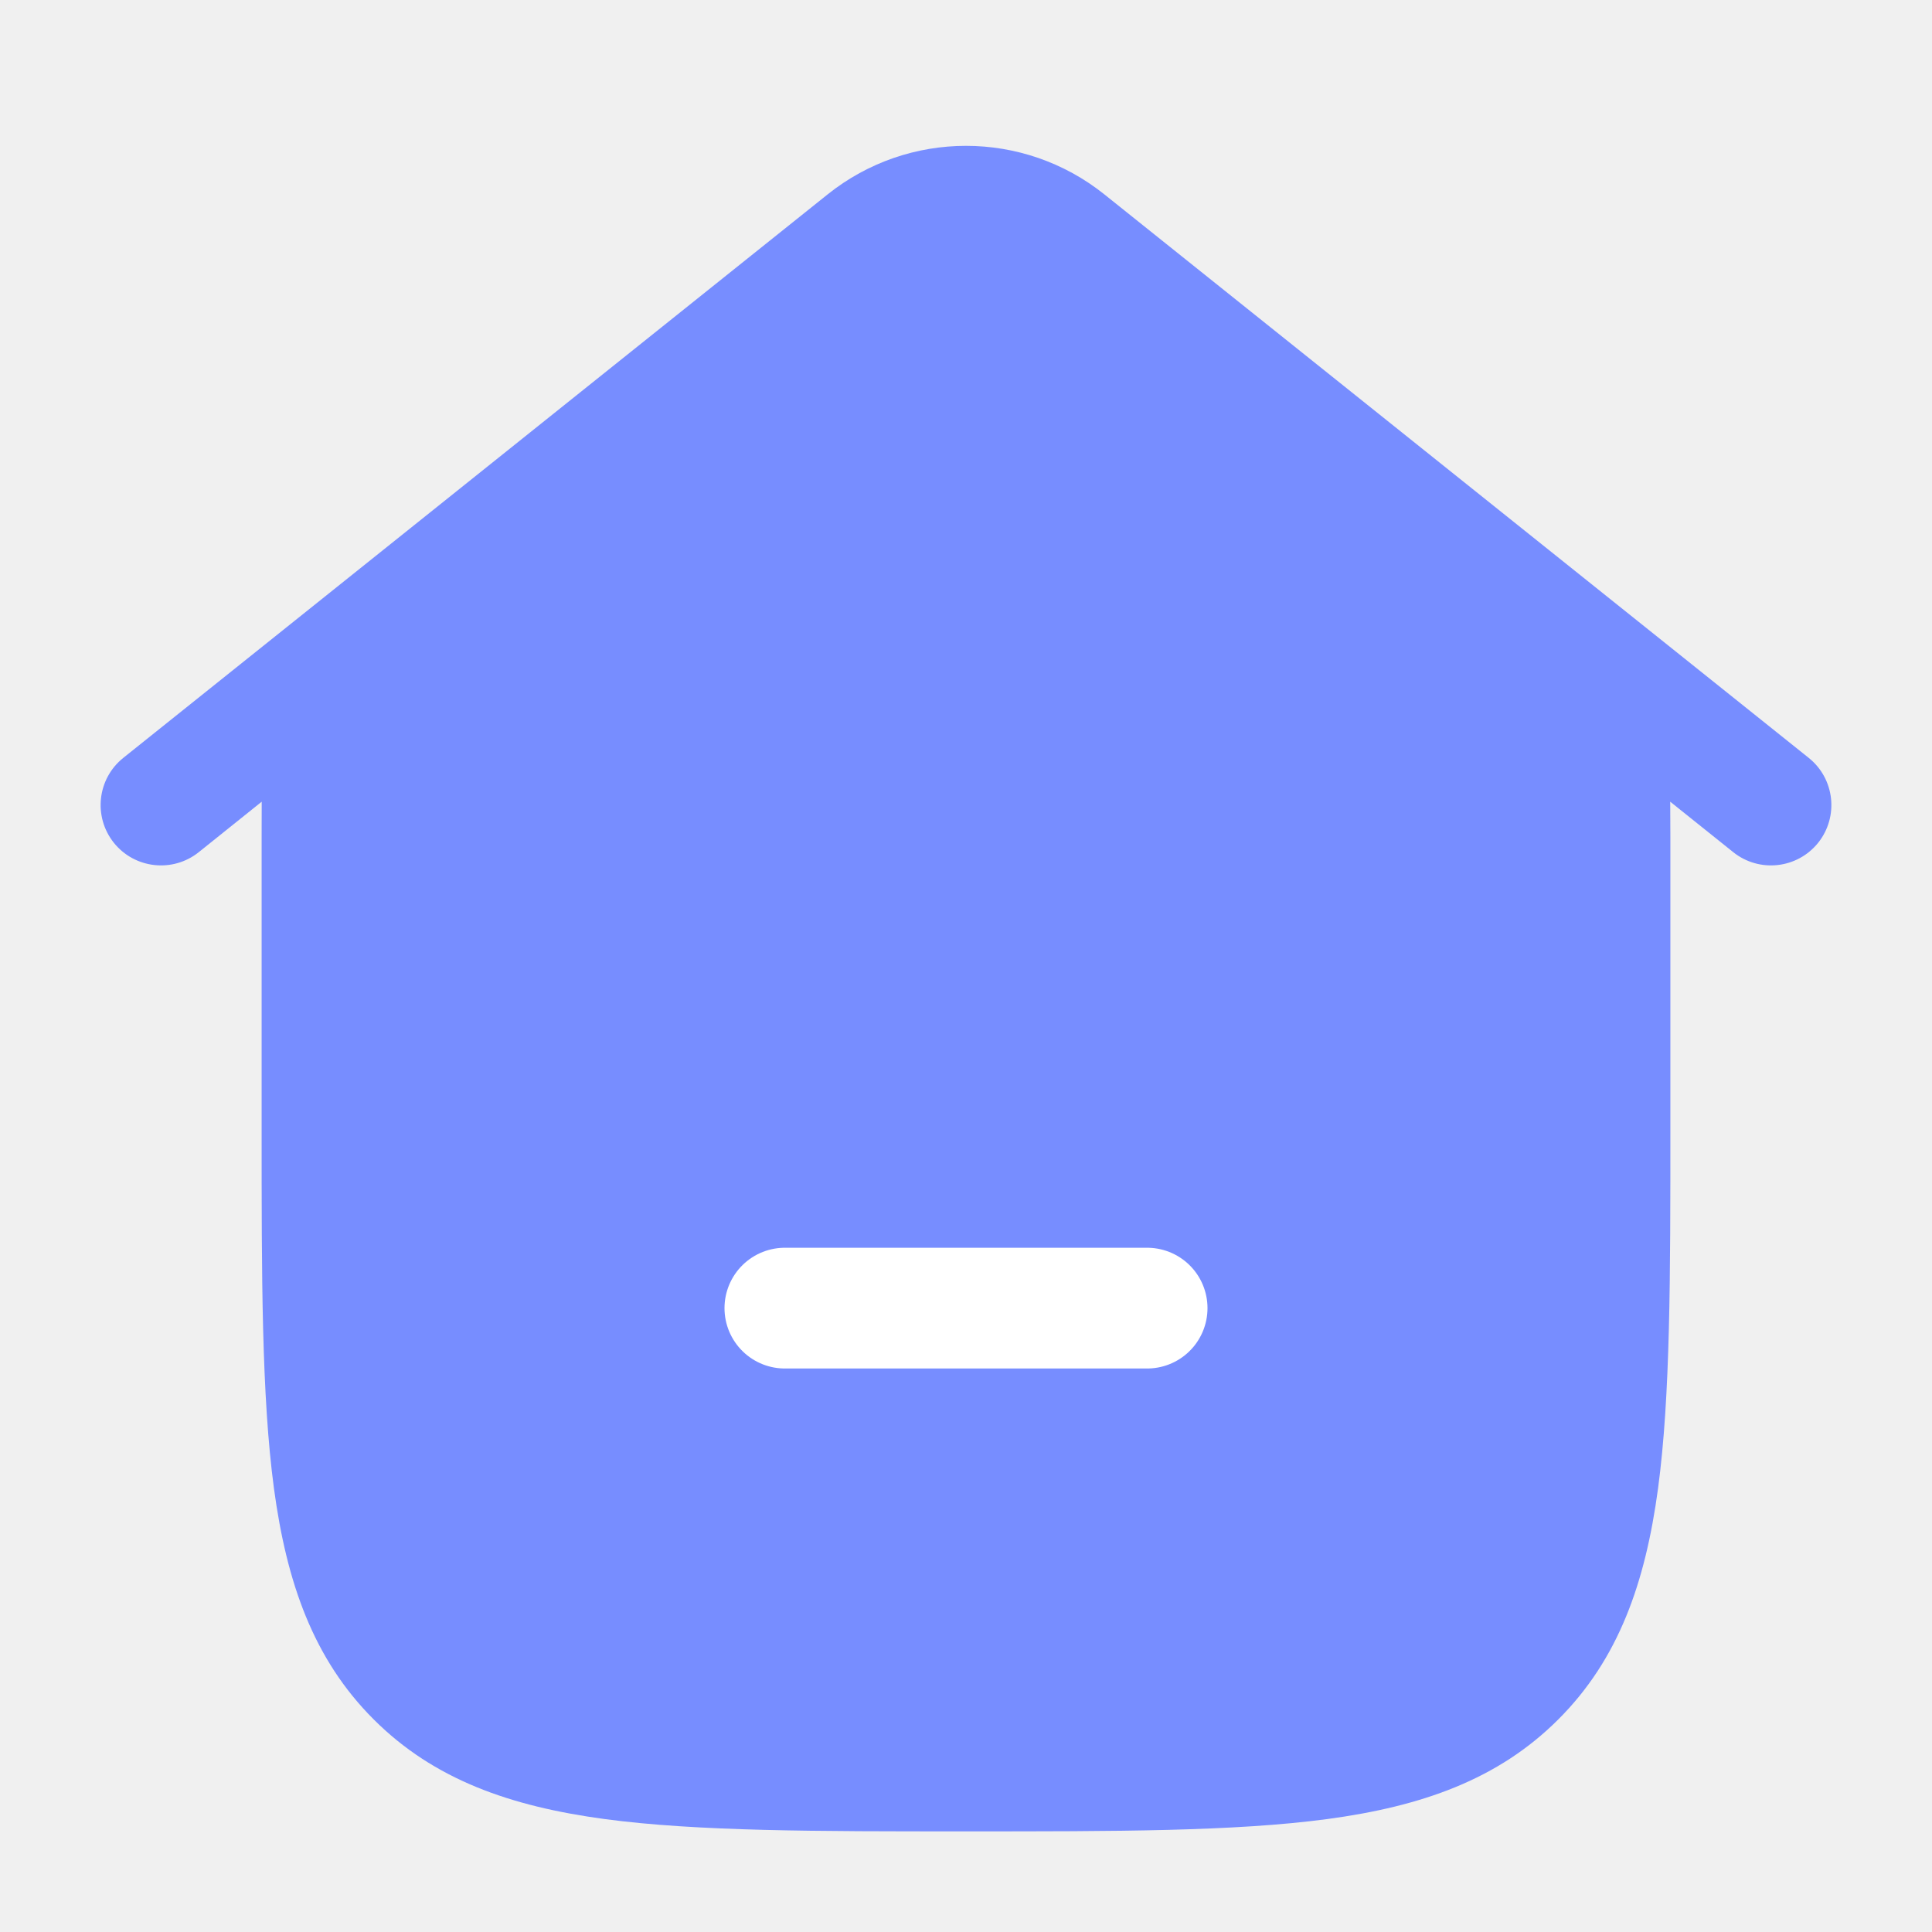
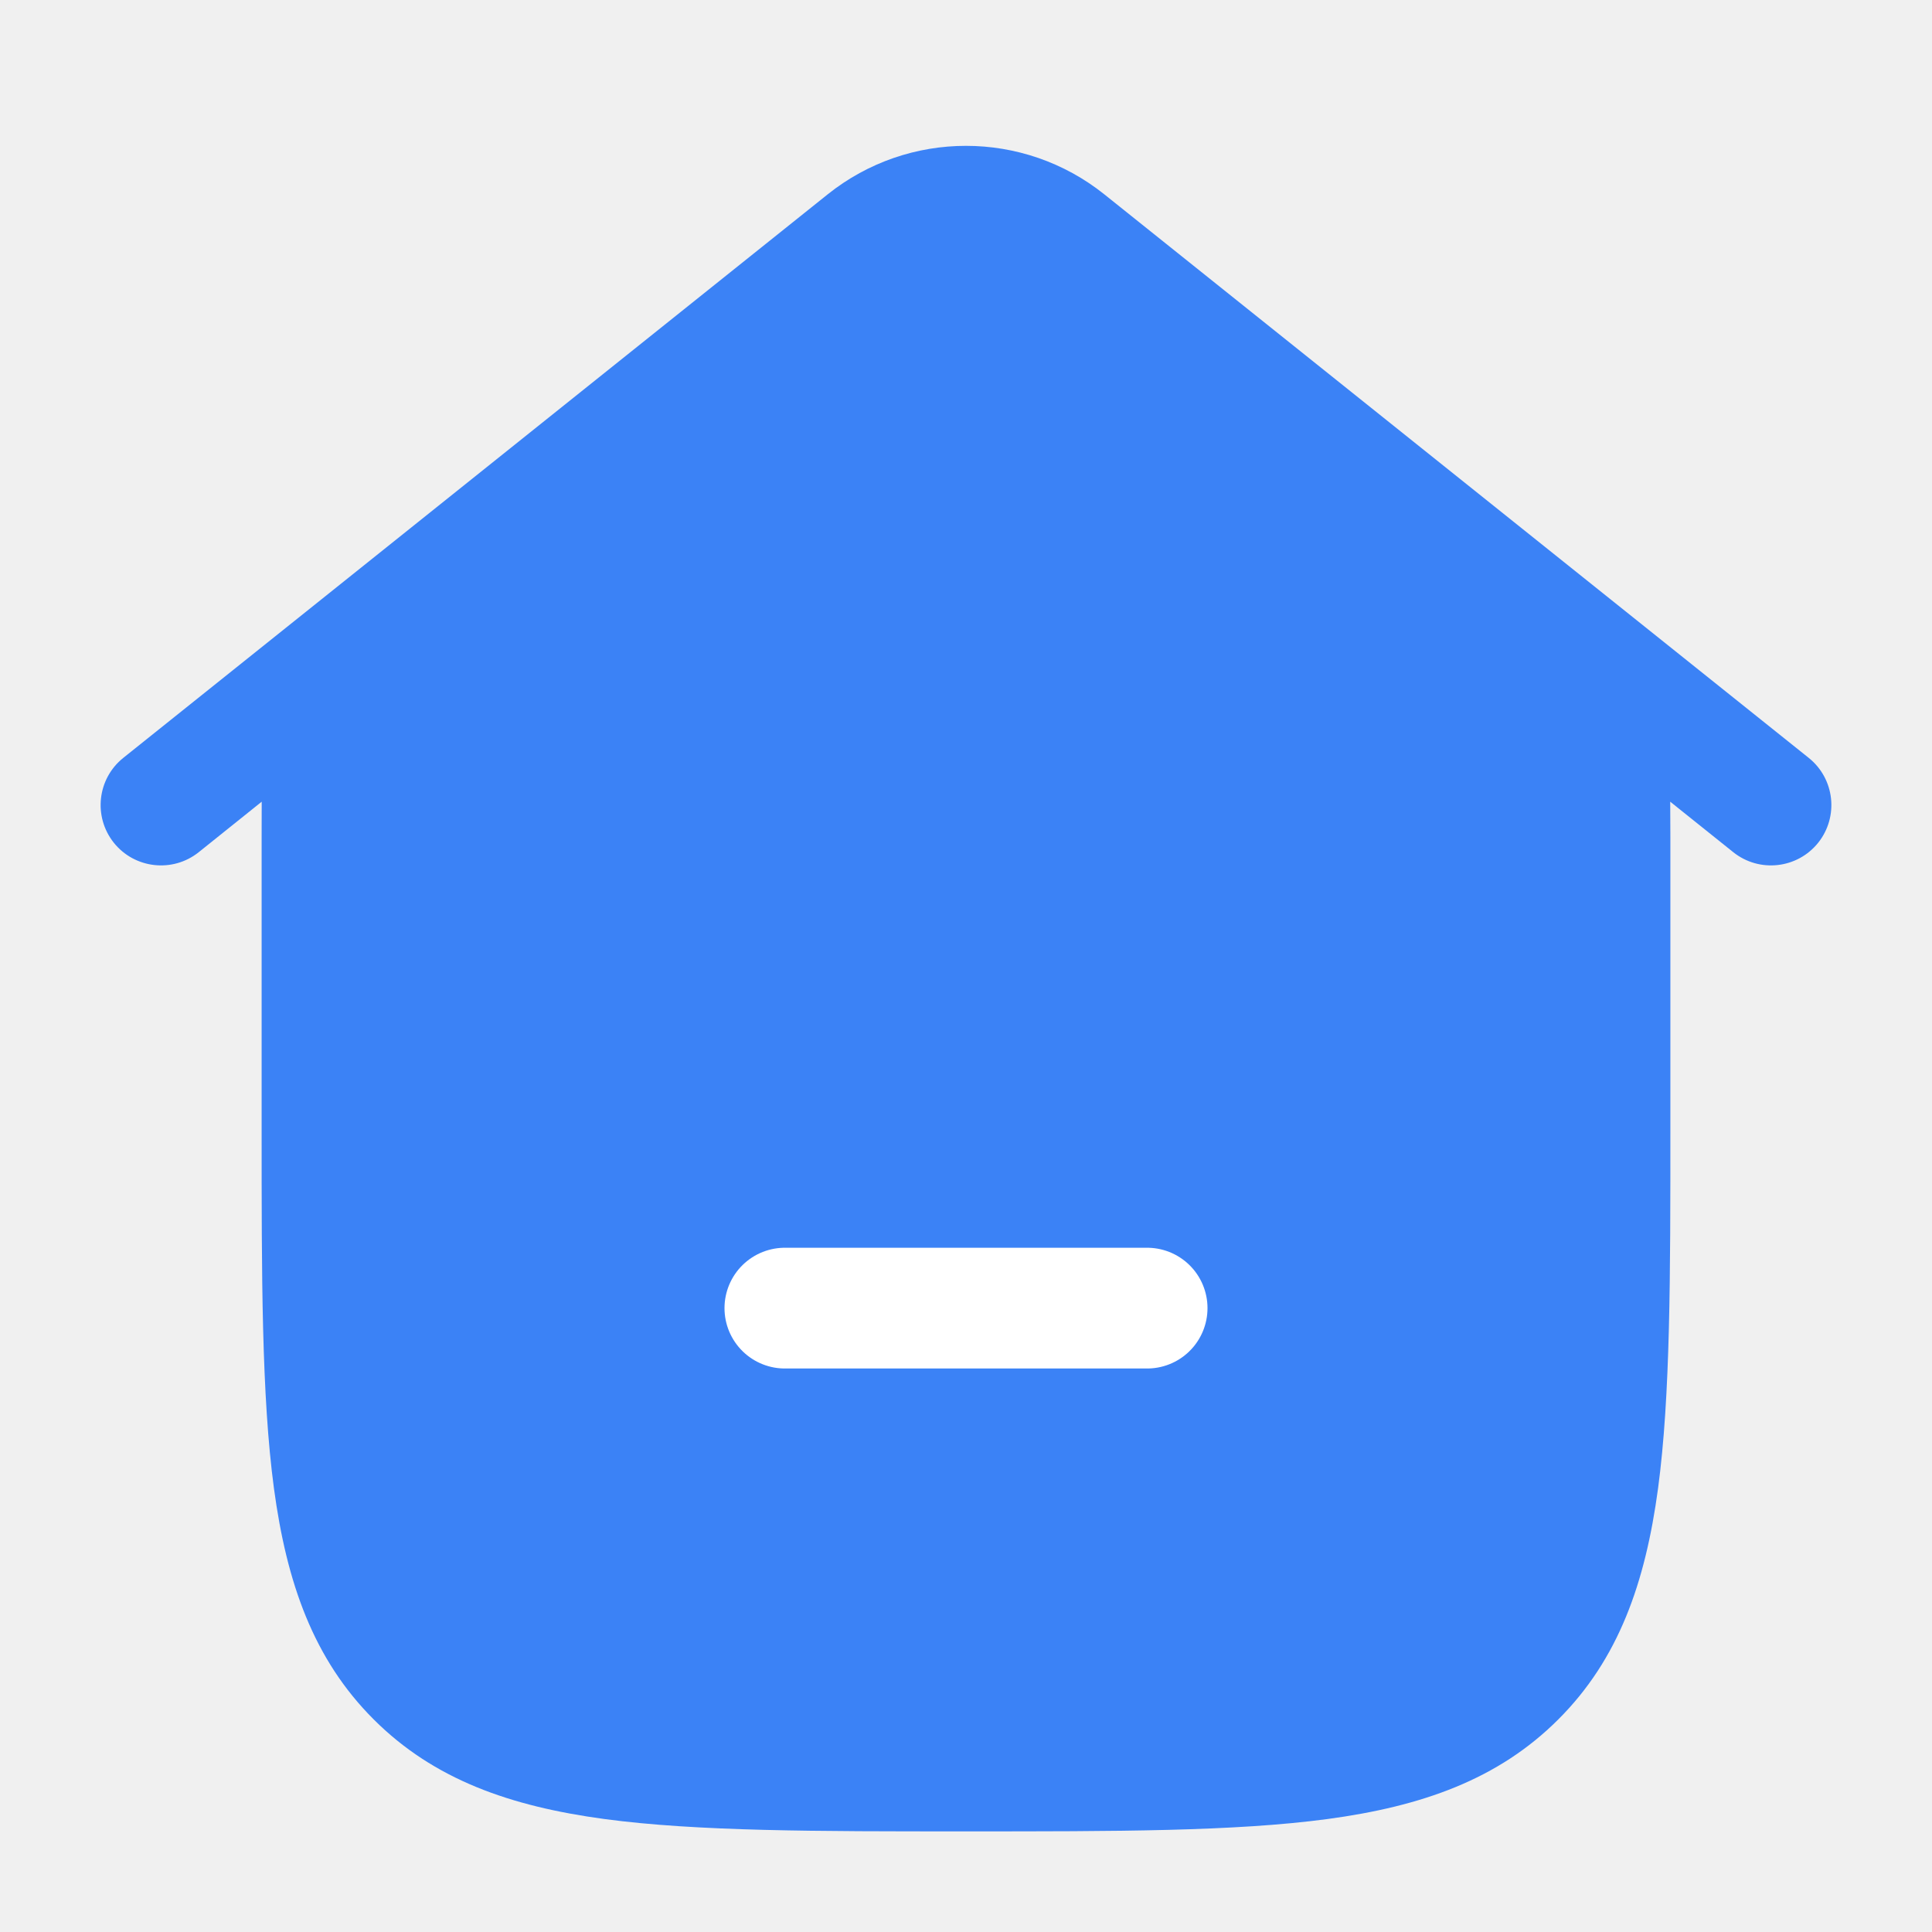
<svg xmlns="http://www.w3.org/2000/svg" width="24" height="24" viewBox="0 0 24 24" fill="none">
-   <path d="M10.282 2.414C11.287 1.611 12.713 1.611 13.718 2.414L22.469 9.415C22.792 9.674 22.844 10.145 22.586 10.469C22.327 10.792 21.855 10.845 21.531 10.586L20.748 9.959C20.749 10.102 20.75 10.25 20.75 10.404V14C20.75 15.864 20.751 17.338 20.597 18.489C20.439 19.662 20.107 20.611 19.358 21.359C18.61 22.107 17.661 22.439 16.489 22.597C15.338 22.751 13.864 22.75 12 22.75C10.136 22.75 8.662 22.751 7.511 22.597C6.339 22.439 5.39 22.107 4.642 21.359C3.893 20.611 3.561 19.662 3.403 18.489C3.249 17.338 3.25 15.864 3.25 14V10.404C3.25 10.25 3.25 10.102 3.251 9.959L2.469 10.586C2.145 10.845 1.673 10.792 1.414 10.469C1.156 10.145 1.208 9.674 1.531 9.415L10.282 2.414Z" fill="#778DFF" />
+   <path d="M10.282 2.414C11.287 1.611 12.713 1.611 13.718 2.414L22.469 9.415C22.792 9.674 22.844 10.145 22.586 10.469C22.327 10.792 21.855 10.845 21.531 10.586L20.748 9.959C20.749 10.102 20.75 10.25 20.75 10.404V14C20.75 15.864 20.751 17.338 20.597 18.489C20.439 19.662 20.107 20.611 19.358 21.359C18.61 22.107 17.661 22.439 16.489 22.597C15.338 22.751 13.864 22.75 12 22.75C10.136 22.75 8.662 22.751 7.511 22.597C6.339 22.439 5.39 22.107 4.642 21.359C3.893 20.611 3.561 19.662 3.403 18.489C3.249 17.338 3.25 15.864 3.25 14V10.404C3.25 10.25 3.25 10.102 3.251 9.959L2.469 10.586C2.145 10.845 1.673 10.792 1.414 10.469C1.156 10.145 1.208 9.674 1.531 9.415L10.282 2.414Z" fill="#3b82f6" />
  <path d="M9.75 16.25H14.25" stroke="white" stroke-width="1.5" stroke-linecap="round" />
</svg>
